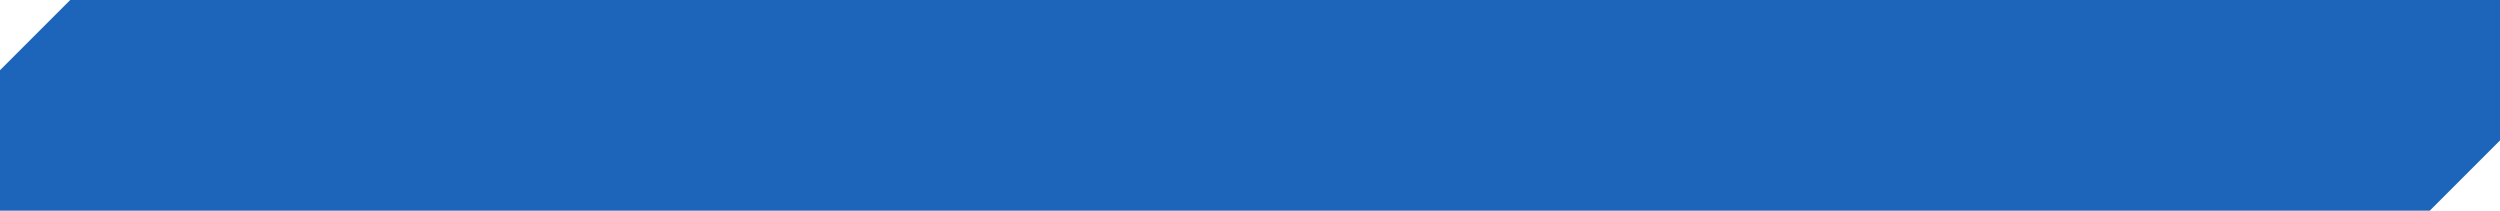
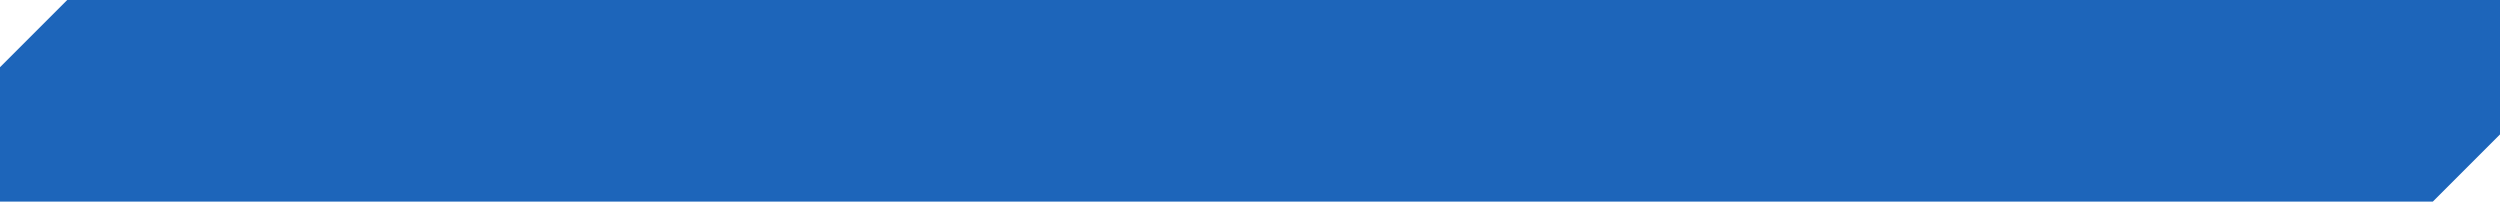
- <svg xmlns="http://www.w3.org/2000/svg" id="_レイヤー_2" data-name="レイヤー 2" viewBox="0 0 890 75">
+ <svg xmlns="http://www.w3.org/2000/svg" id="_レイヤー_2" viewBox="0 0 930 75">
  <defs>
-     <style>
-       .cls-1 {
-         fill: #1d65ba;
-         stroke-width: 0px;
-       }
-     </style>
+     <style>.cls-1{fill:#1d65ba;}</style>
  </defs>
-   <g id="_レイヤー_2-2" data-name="レイヤー 2">
-     <path class="cls-1" d="m865,75H0V25L25,0h865v50c-9.76,9.76-15.24,15.24-25,25Z" />
+   <g id="_レイヤー_2-2">
+     <path class="cls-1" d="M905,75H0V25L25,0H930V50c-9.76,9.76-15.24,15.24-25,25Z" />
  </g>
</svg>
